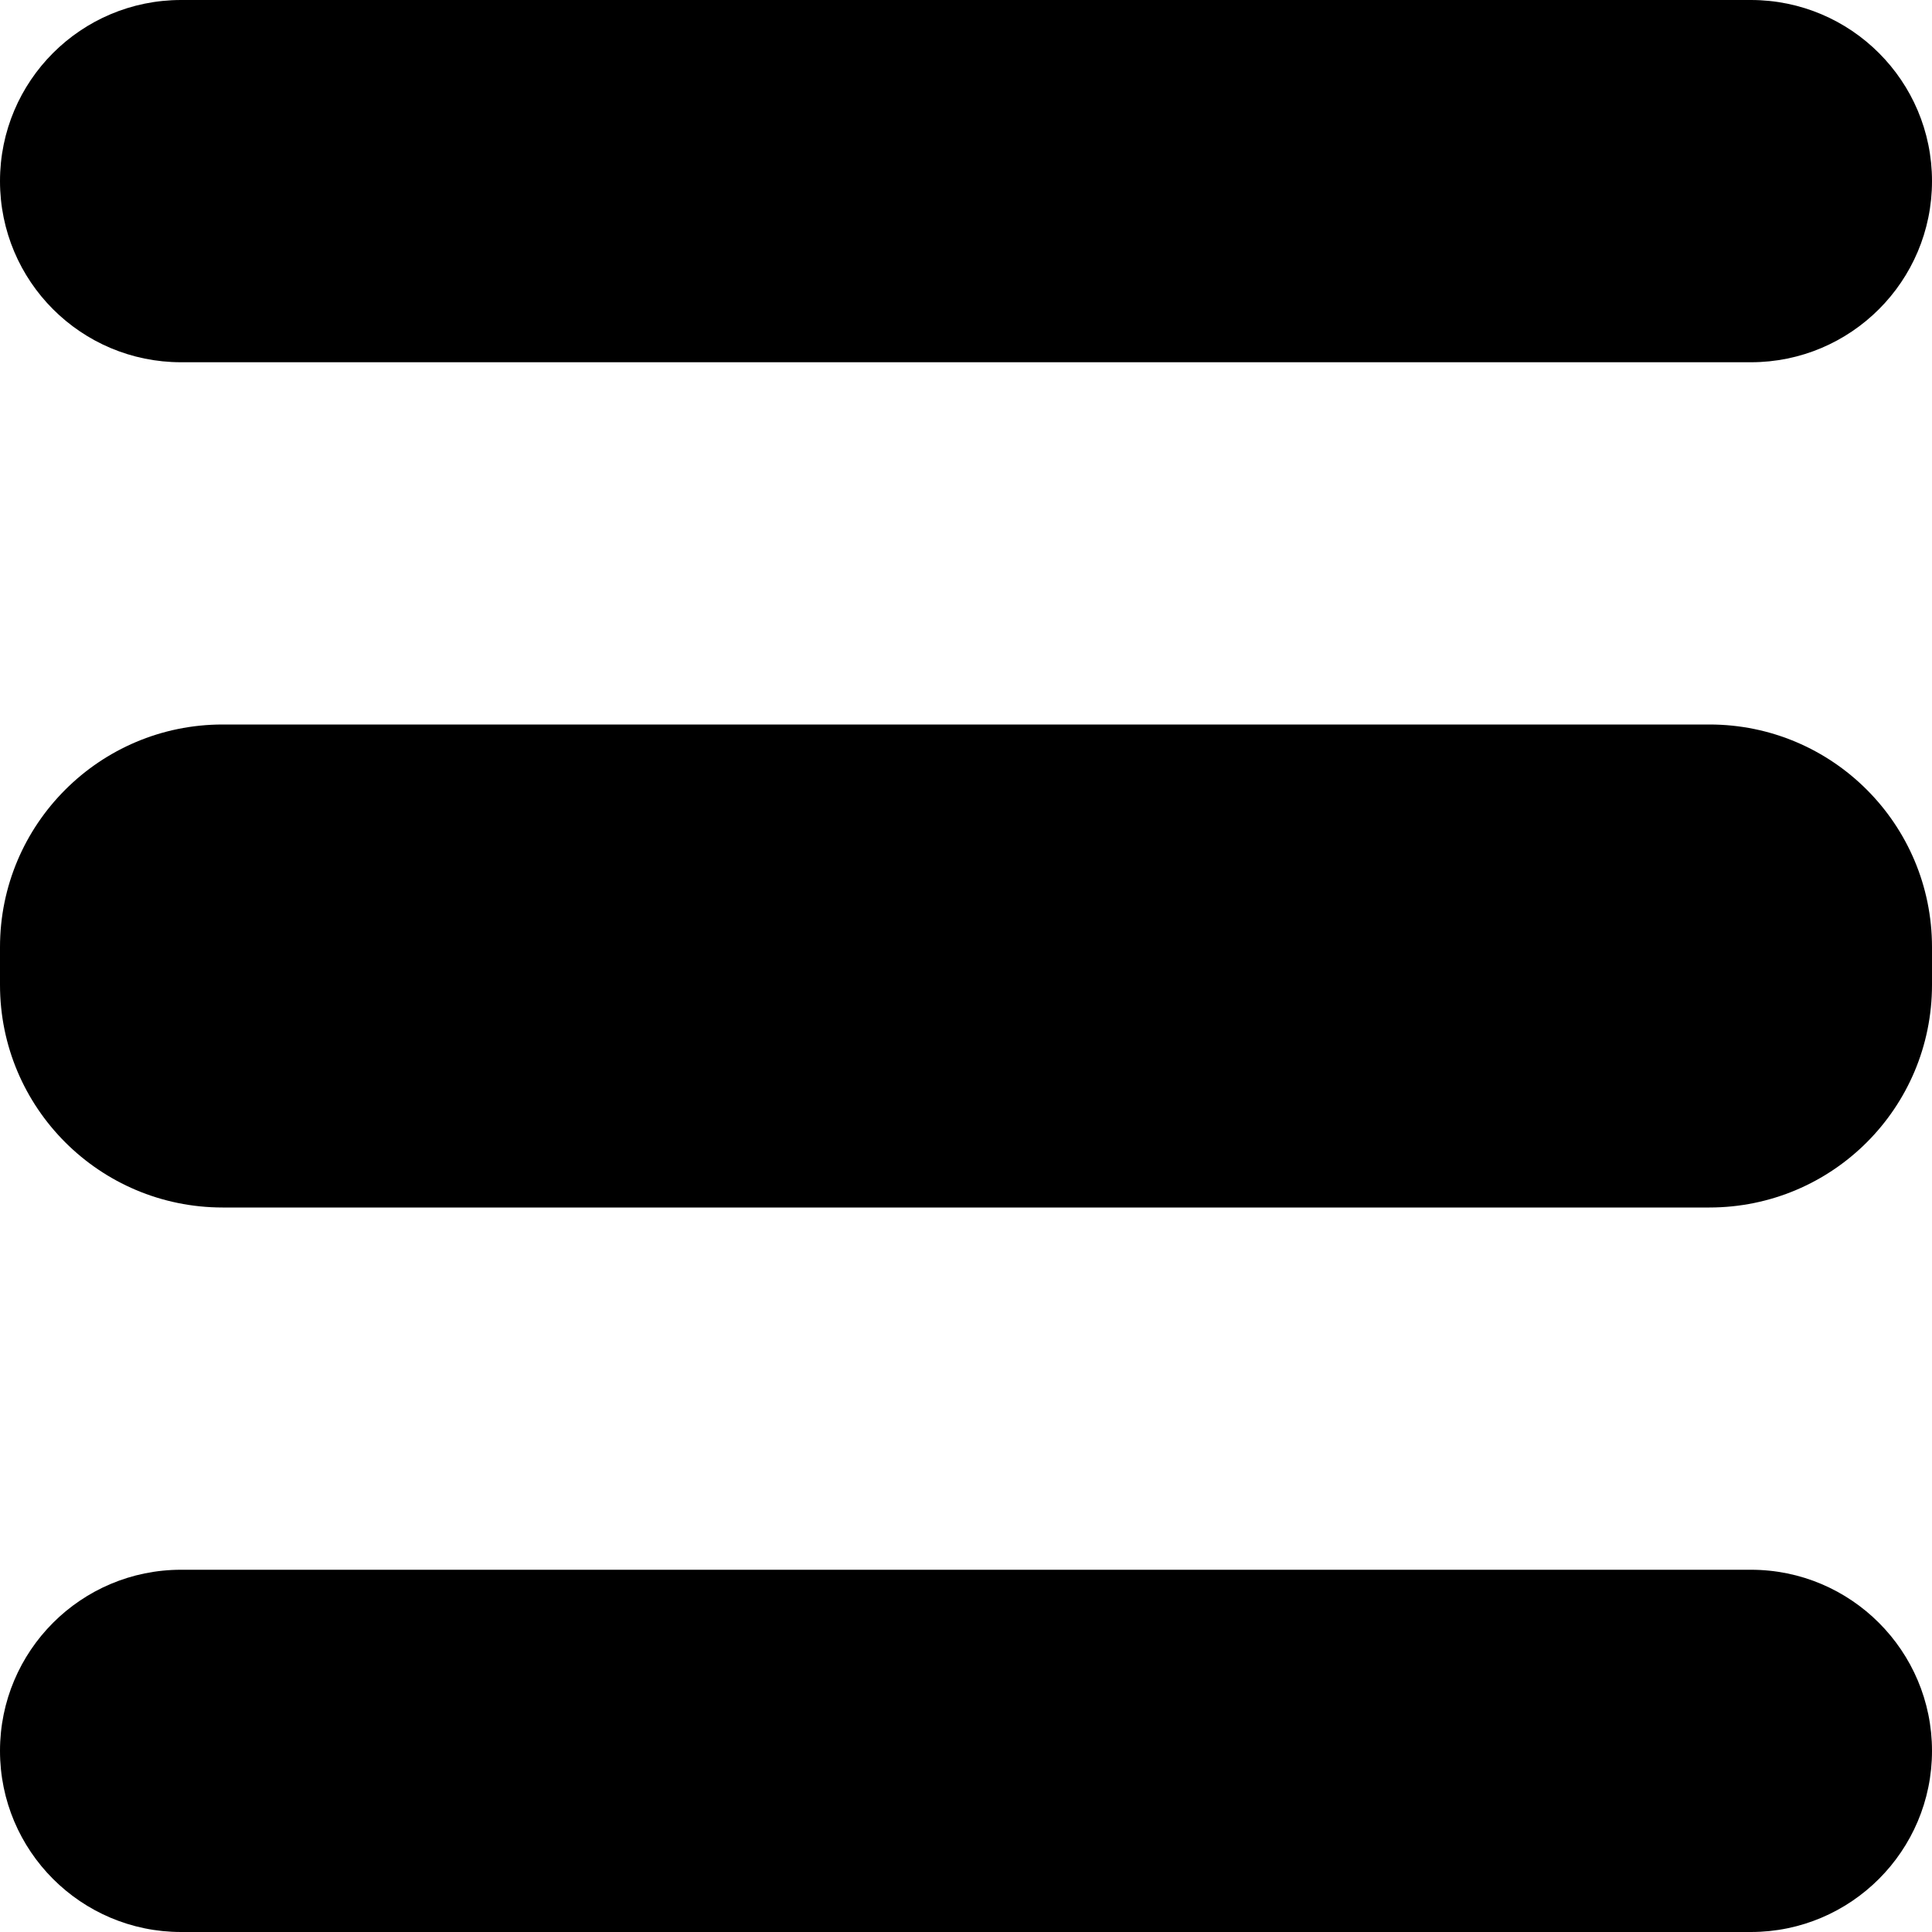
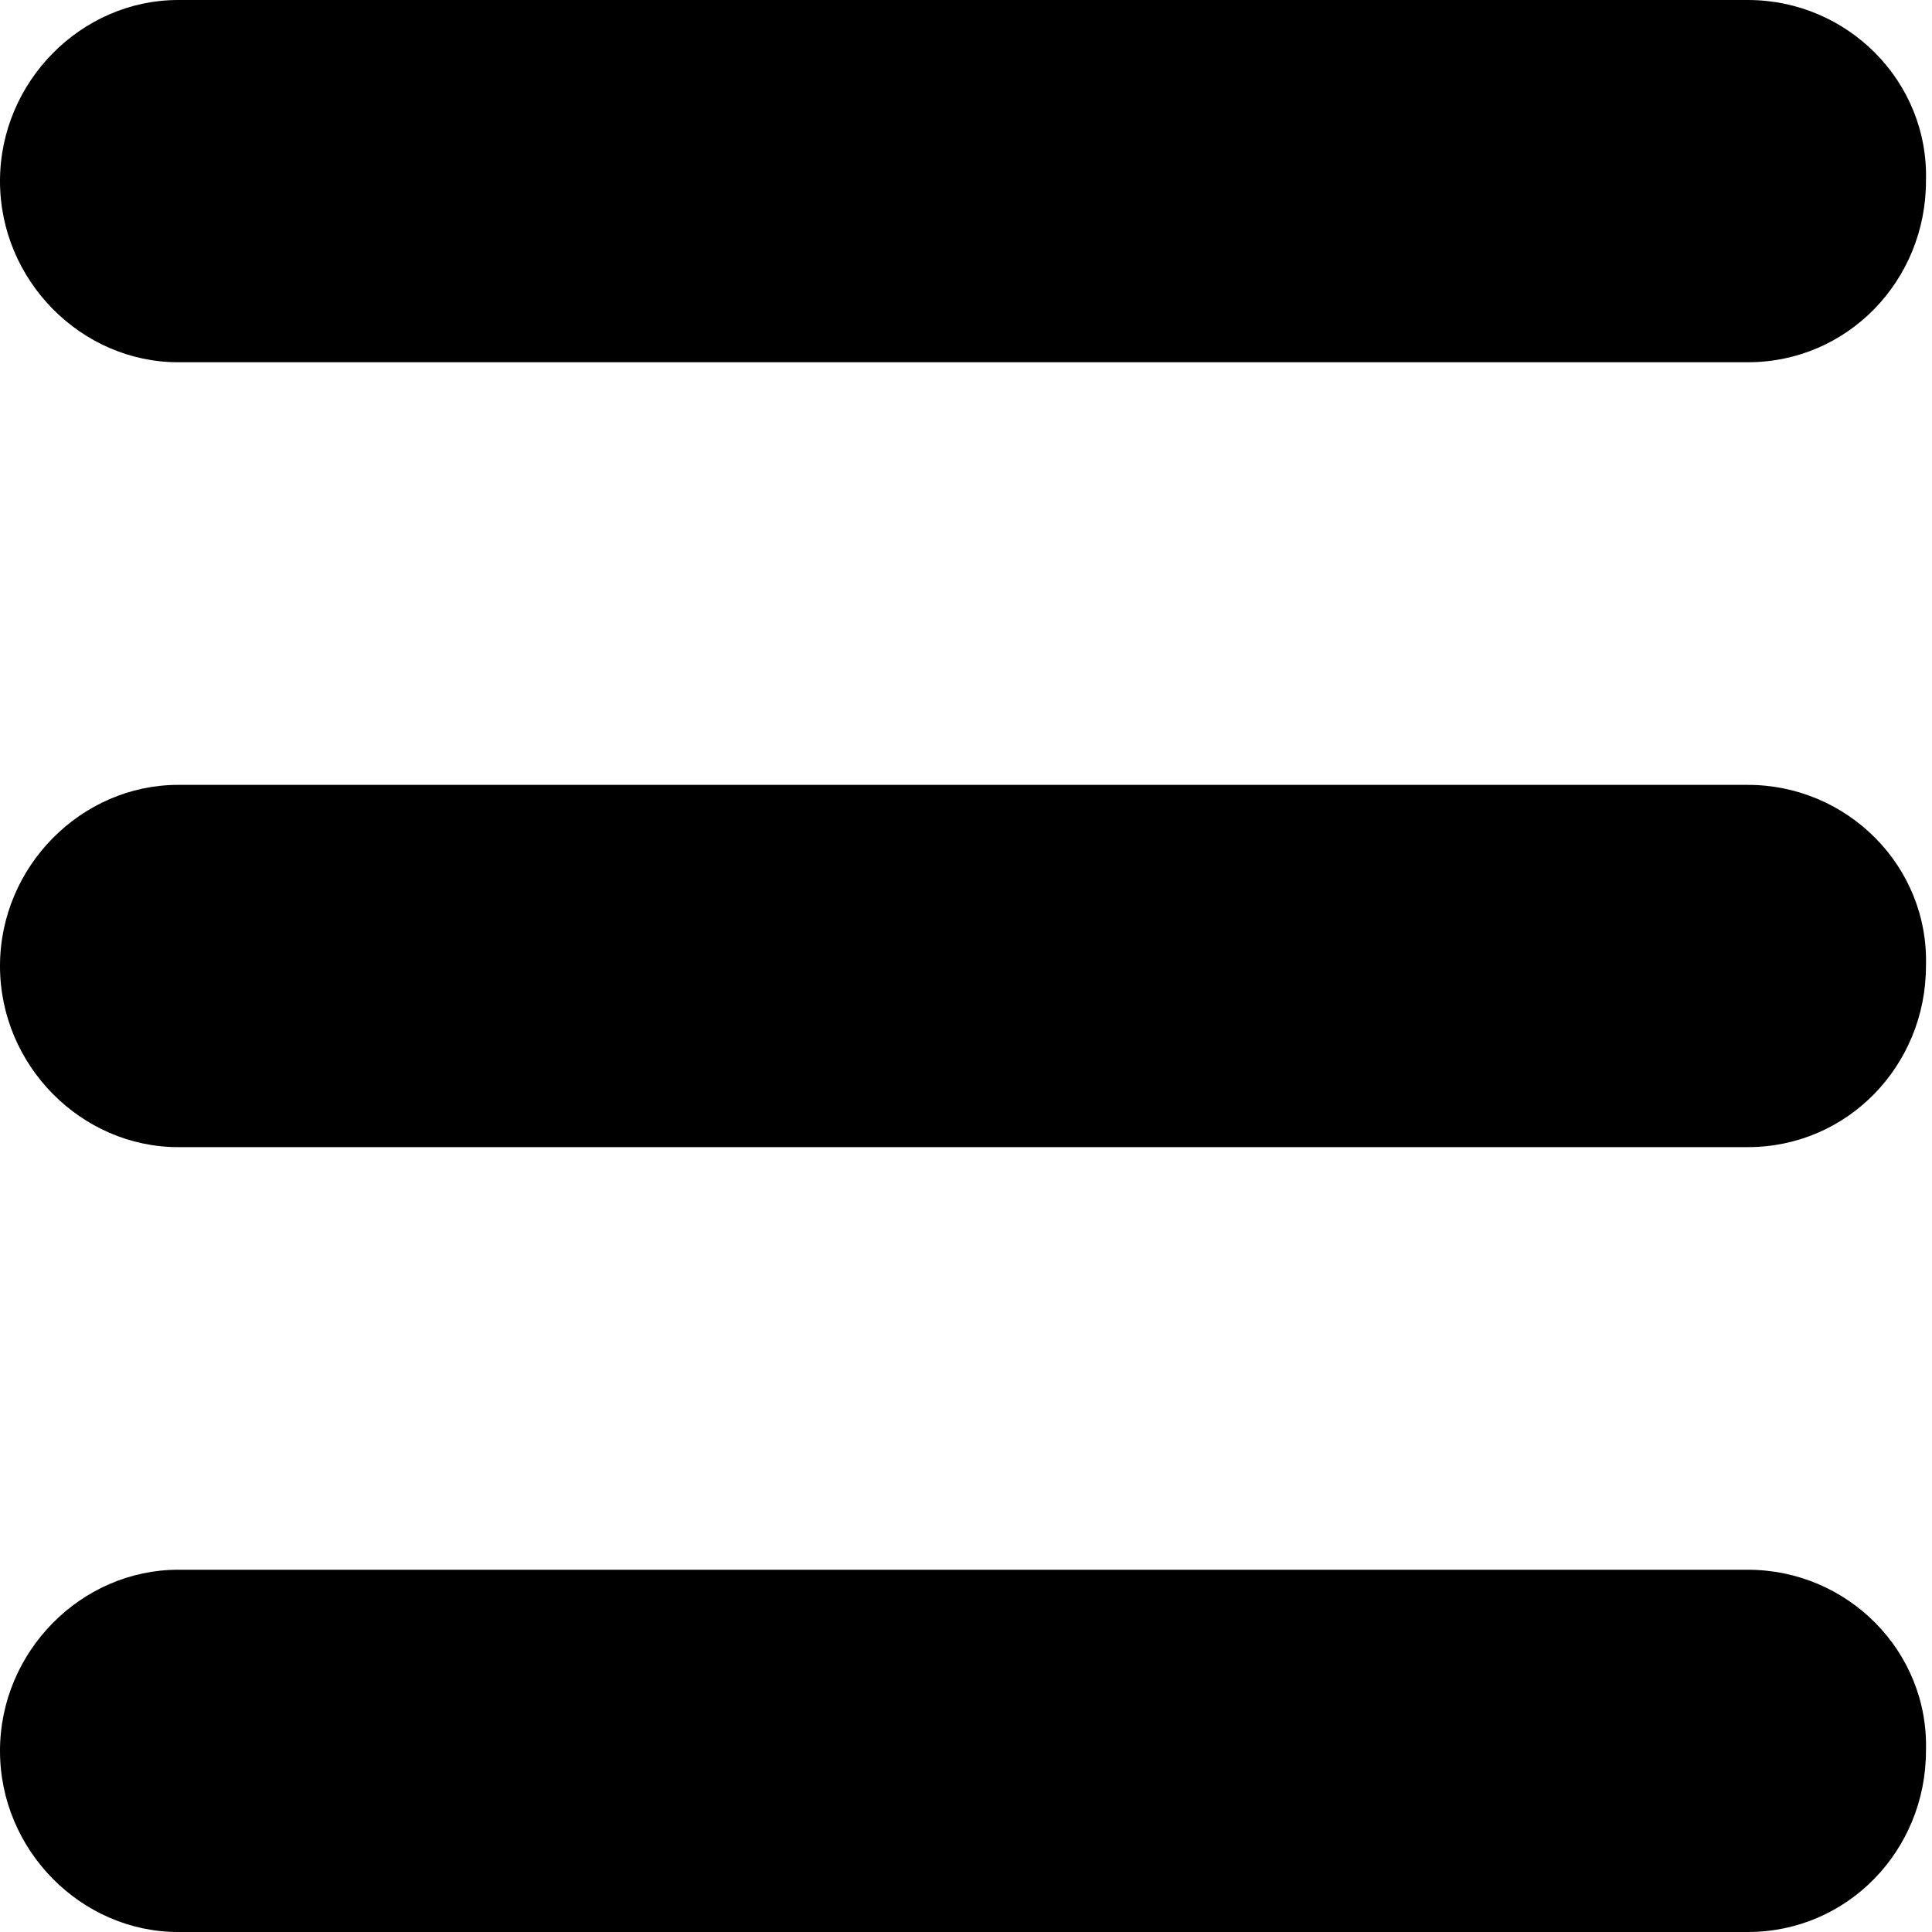
- <svg xmlns="http://www.w3.org/2000/svg" version="1.1" x="0px" y="0px" width="16px" height="16px" viewBox="0 0 16 16" enable-background="new 0 0 16 16" xml:space="preserve">
-   <path d="M16,8.156C16,9.175,15.175,10,14.156,10H1.844C0.826,10,0,9.175,0,8.156V7.844C0,6.826,0.826,6,1.844,6h12.313  C15.175,6,16,6.826,16,7.844V8.156z" />
-   <path d="M16,1.5C16,2.329,15.328,3,14.5,3h-13C0.671,3,0,2.329,0,1.5l0,0C0,0.671,0.671,0,1.5,0h13C15.328,0,16,0.671,16,1.5L16,1.5  z" />
-   <path d="M16,14.5c0-0.828-0.672-1.5-1.5-1.5h-13C0.671,13,0,13.672,0,14.5l0,0C0,15.328,0.671,16,1.5,16h13  C15.328,16,16,15.328,16,14.5L16,14.5z" />
+ <svg xmlns="http://www.w3.org/2000/svg" version="1.1" viewBox="0 0 64 64" xml:space="preserve">
+   <path class="main_nav_icon-top" d="M57.9,0h-52C2.7,0,0,2.7,0,6c0,3.3,2.7,6,5.9,6h52c3.3,0,5.9-2.7,5.9-6C63.9,2.7,61.2,0,57.9,0z" />
+   <path class="main_nav_icon-bottom" d="M57.9,52h-52C2.7,52,0,54.7,0,58c0,3.3,2.7,6,5.9,6h52c3.3,0,5.9-2.7,5.9-6C63.9,54.7,61.2,52,57.9,52z" />
+   <path class="main_nav_icon-middle" d="M57.9,26h-52C2.7,26,0,28.7,0,32c0,3.3,2.7,6,5.9,6h52c3.3,0,5.9-2.7,5.9-6C63.9,28.7,61.2,26,57.9,26z" />
</svg>
